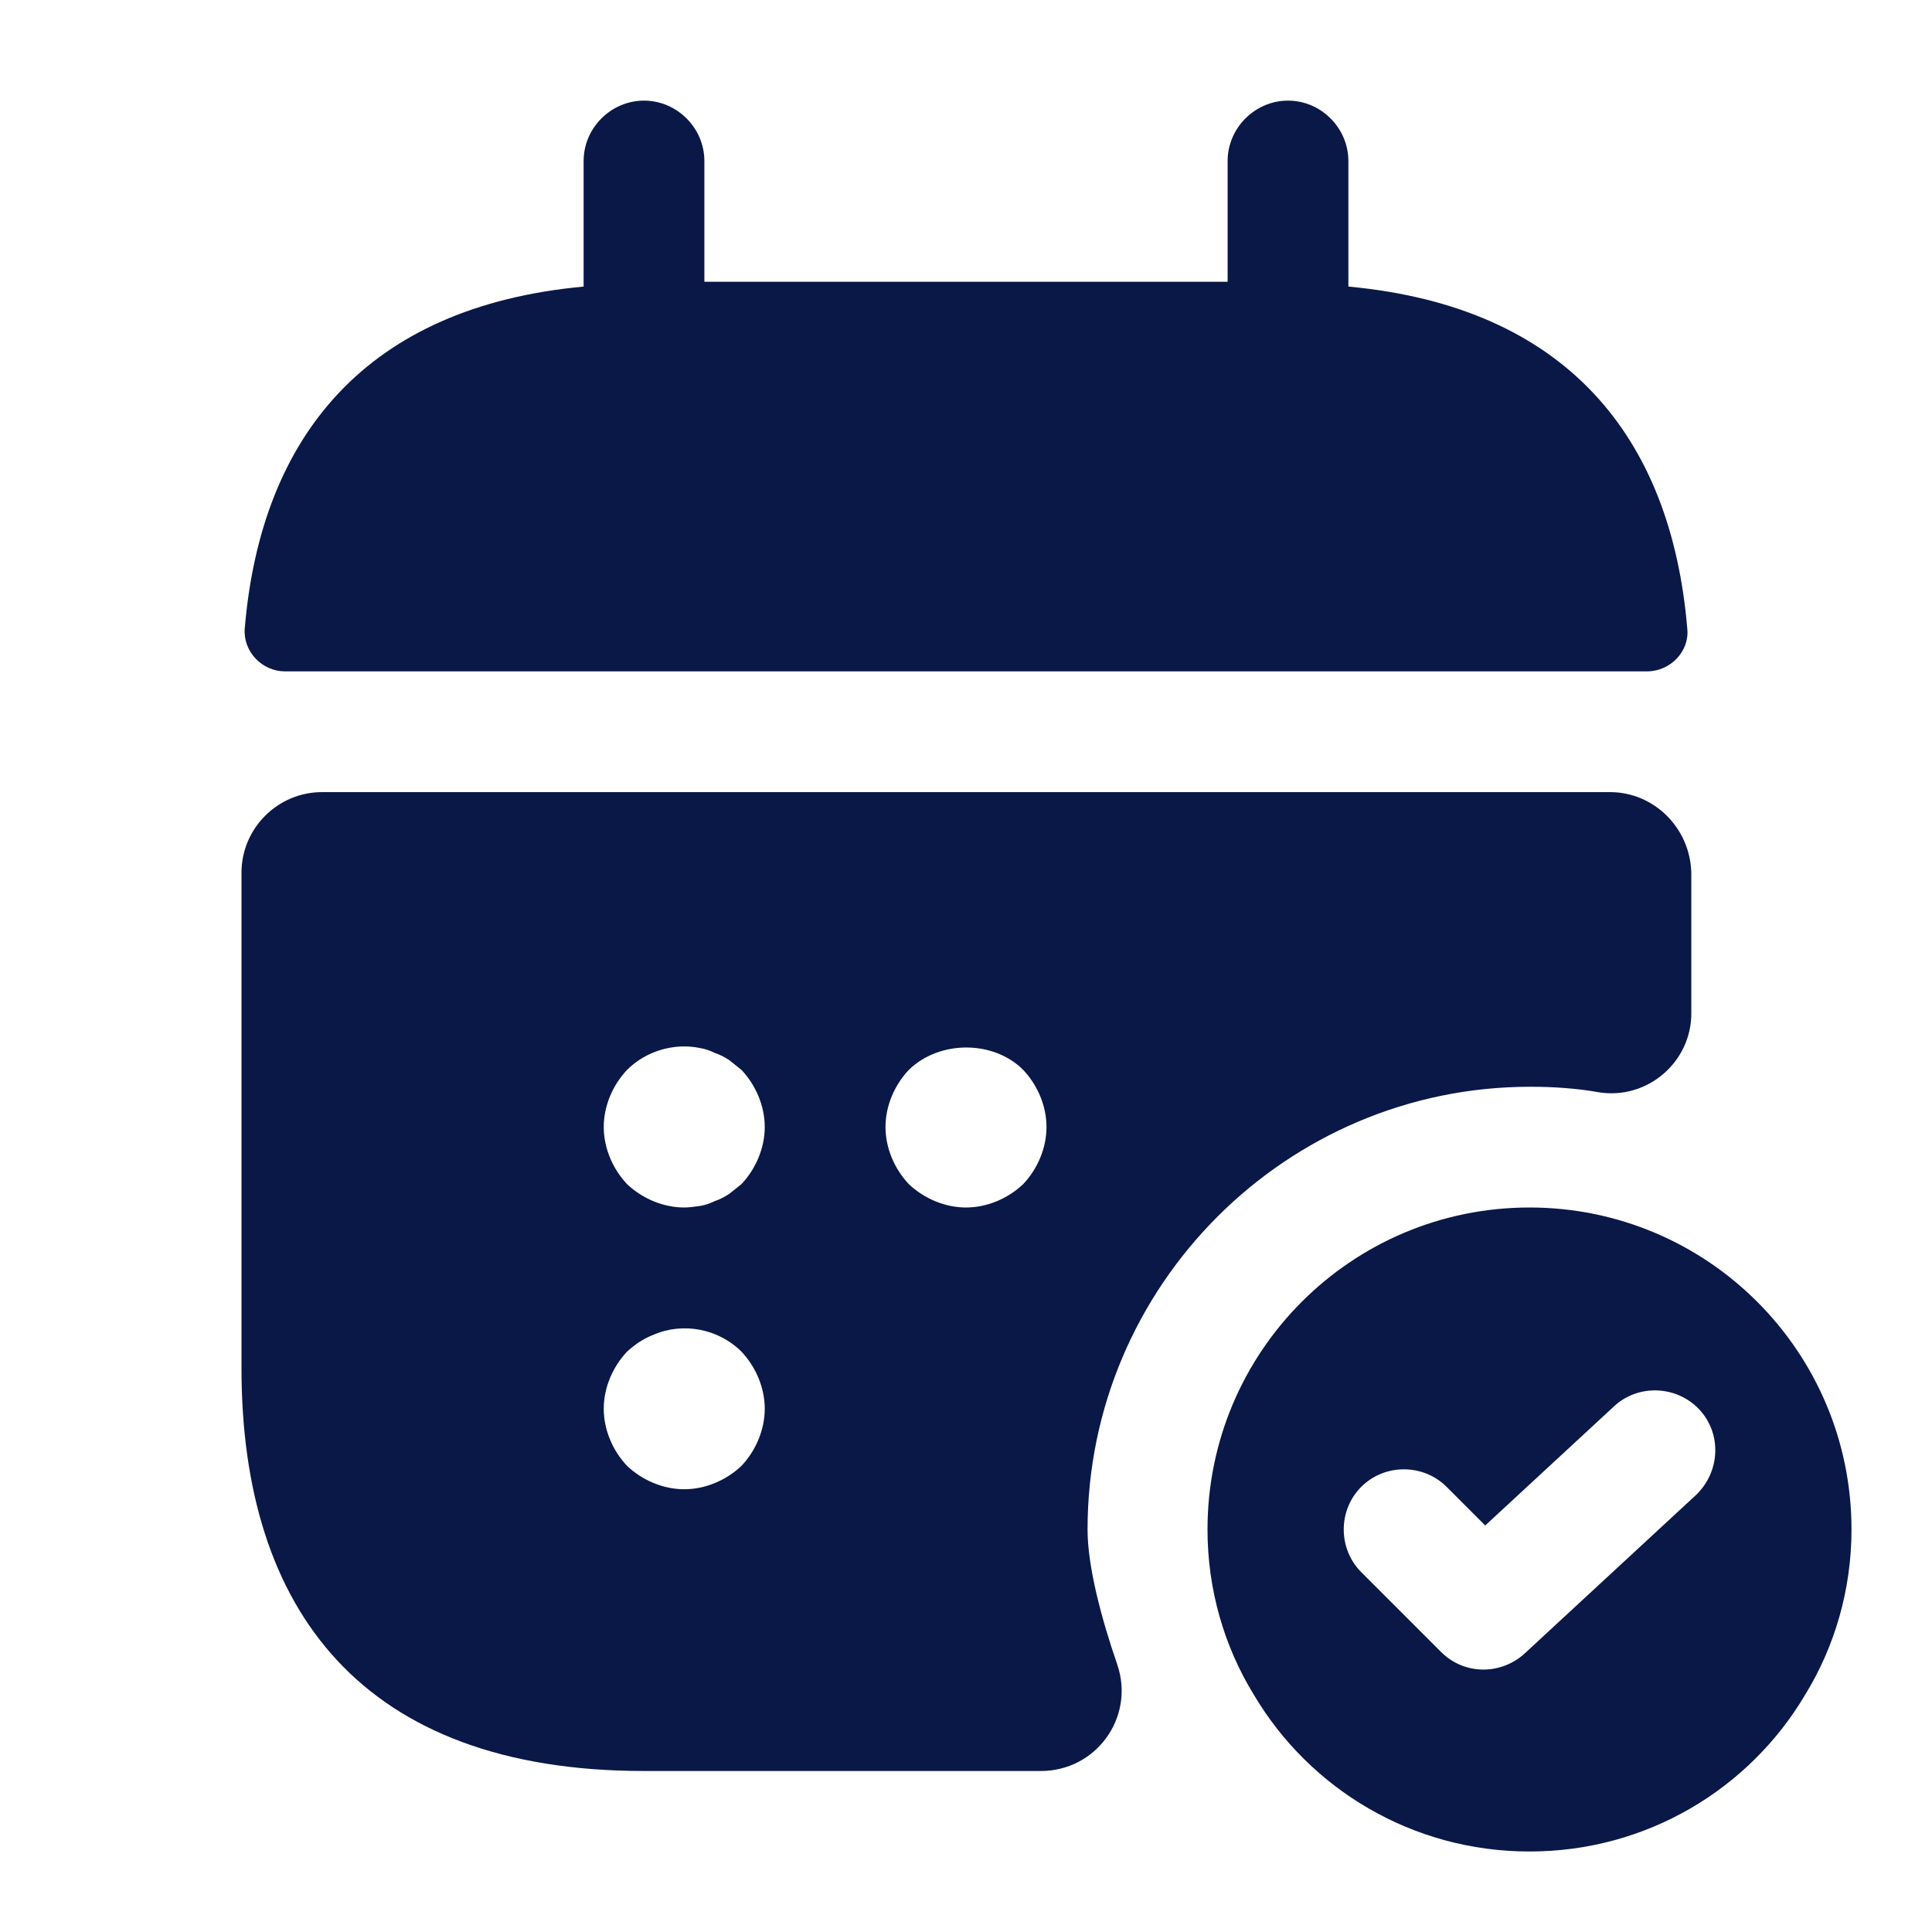
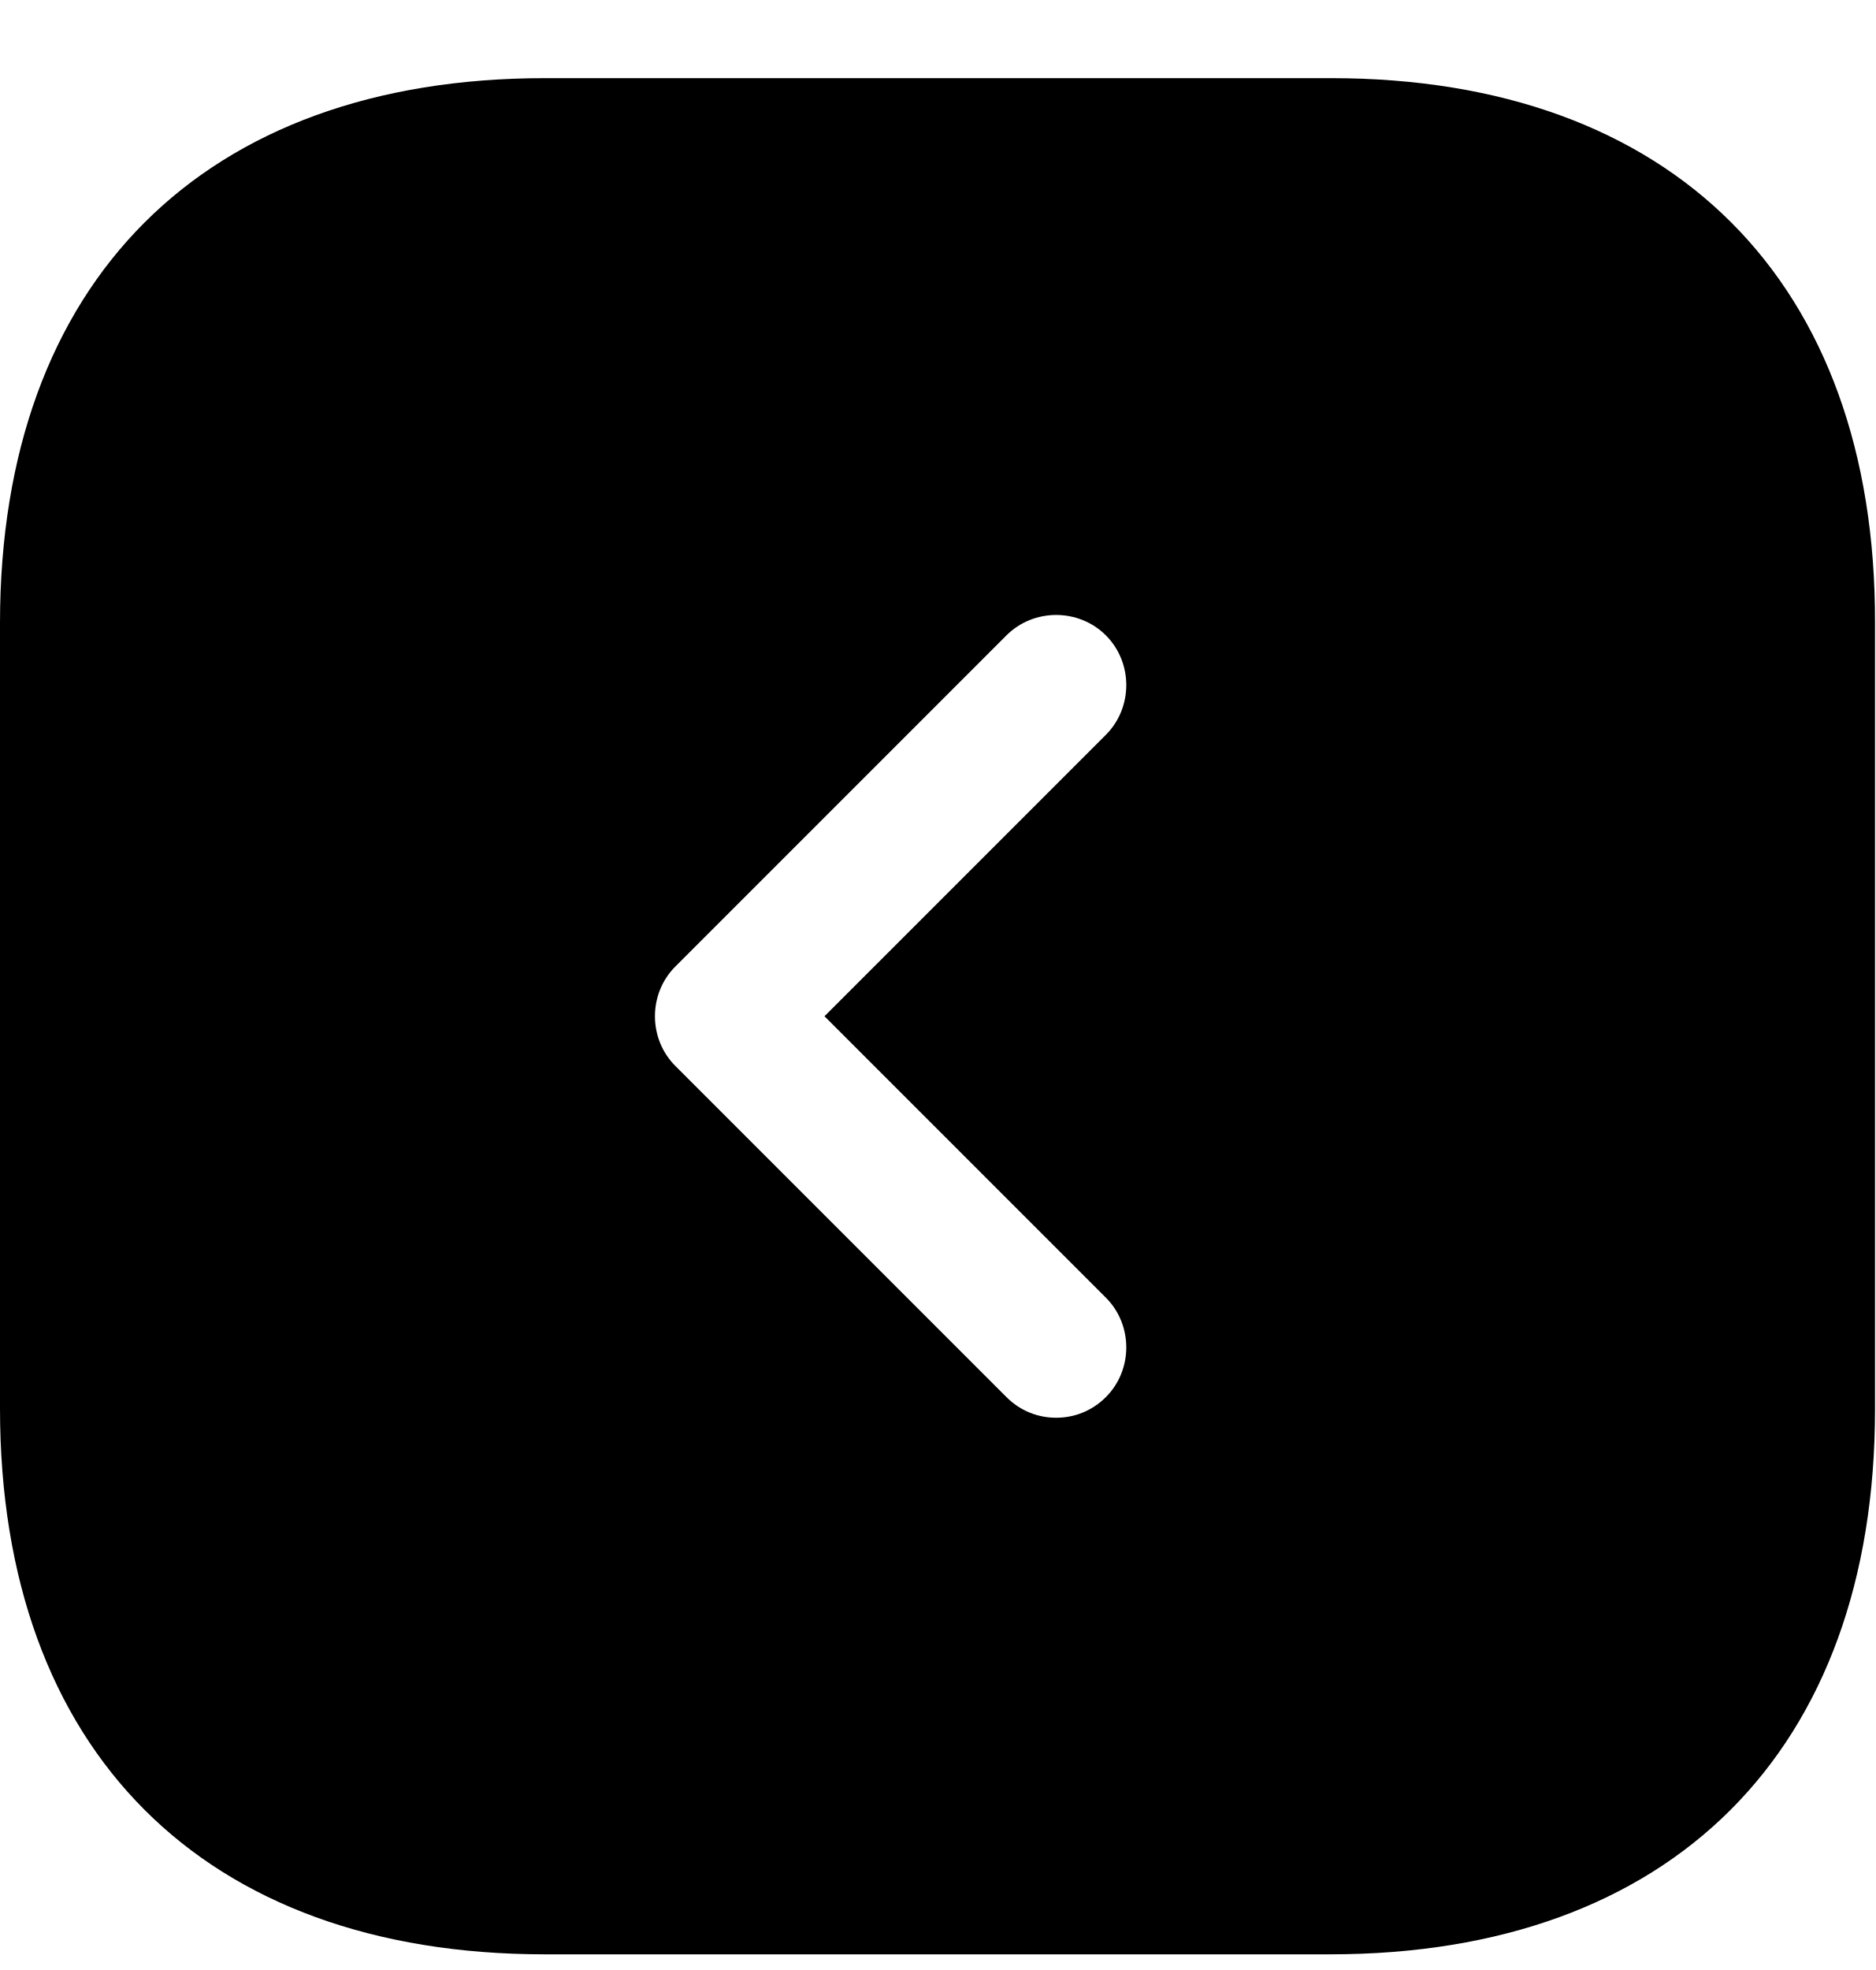
- <svg xmlns="http://www.w3.org/2000/svg" width="20" height="20" viewBox="0 0 24 24" fill="none">
-   <path d="M16.75 3.56V2C16.75 1.59 16.41 1.25 16 1.25C15.59 1.25 15.25 1.59 15.25 2V3.5H8.75V2C8.75 1.59 8.41 1.25 8 1.25C7.59 1.25 7.25 1.59 7.25 2V3.56C4.55 3.81 3.24 5.42 3.04 7.81C3.02 8.1 3.26 8.34 3.54 8.34H20.46C20.75 8.34 20.99 8.09 20.96 7.81C20.76 5.42 19.45 3.81 16.75 3.56Z" fill="#0A1847" />
-   <path d="M19 15C16.79 15 15 16.79 15 19C15 19.75 15.21 20.46 15.58 21.06C16.27 22.22 17.54 23 19 23C20.46 23 21.73 22.22 22.42 21.06C22.79 20.46 23 19.75 23 19C23 16.79 21.21 15 19 15ZM21.07 18.57L18.94 20.54C18.8 20.67 18.61 20.74 18.43 20.74C18.24 20.74 18.05 20.67 17.9 20.52L16.91 19.53C16.62 19.24 16.62 18.76 16.91 18.47C17.2 18.18 17.68 18.18 17.97 18.47L18.45 18.95L20.05 17.47C20.35 17.19 20.83 17.21 21.11 17.51C21.39 17.81 21.37 18.28 21.07 18.57Z" fill="#0A1847" />
-   <path d="M20 9.84H4C3.45 9.84 3 10.29 3 10.84V17C3 20 4.5 22 8 22H12.93C13.62 22 14.1 21.33 13.88 20.68C13.68 20.1 13.51 19.46 13.51 19C13.51 15.97 15.98 13.5 19.01 13.5C19.3 13.5 19.59 13.52 19.87 13.57C20.47 13.66 21.01 13.19 21.01 12.59V10.85C21 10.29 20.55 9.84 20 9.84ZM9.21 18.21C9.02 18.39 8.76 18.5 8.5 18.5C8.24 18.5 7.98 18.39 7.79 18.21C7.61 18.02 7.5 17.76 7.5 17.5C7.5 17.24 7.61 16.98 7.79 16.79C7.89 16.7 7.99 16.63 8.12 16.58C8.49 16.42 8.93 16.51 9.21 16.79C9.39 16.98 9.5 17.24 9.5 17.5C9.5 17.76 9.39 18.02 9.21 18.21ZM9.21 14.71C9.16 14.75 9.11 14.79 9.06 14.83C9 14.87 8.94 14.9 8.88 14.92C8.82 14.95 8.76 14.97 8.7 14.98C8.63 14.99 8.56 15 8.5 15C8.24 15 7.98 14.89 7.79 14.71C7.61 14.52 7.5 14.26 7.5 14C7.5 13.74 7.61 13.48 7.79 13.29C8.02 13.06 8.37 12.95 8.7 13.02C8.76 13.03 8.82 13.05 8.88 13.08C8.94 13.1 9 13.13 9.06 13.17C9.11 13.21 9.16 13.25 9.21 13.29C9.39 13.48 9.5 13.74 9.5 14C9.5 14.26 9.39 14.52 9.21 14.71ZM12.71 14.71C12.52 14.89 12.26 15 12 15C11.74 15 11.48 14.89 11.29 14.71C11.11 14.52 11 14.26 11 14C11 13.74 11.11 13.48 11.29 13.29C11.67 12.92 12.34 12.92 12.71 13.29C12.89 13.48 13 13.74 13 14C13 14.26 12.89 14.52 12.71 14.71Z" fill="#0A1847" />
+ <svg xmlns="http://www.w3.org/2000/svg" width="20" height="21" viewBox="0 0 20 21" fill="none">
+   <path d="M14.19 0.833H5.81C2.17 0.833 0 3.003 0 6.643V15.013C0 18.663 2.17 20.833 5.81 20.833H14.18C17.82 20.833 19.99 18.663 19.99 15.023V6.643C20 3.003 17.83 0.833 14.19 0.833ZM11.79 13.833C12.08 14.123 12.08 14.603 11.79 14.893C11.64 15.043 11.45 15.113 11.26 15.113C11.07 15.113 10.88 15.043 10.73 14.893L7.2 11.363C6.91 11.073 6.91 10.593 7.2 10.303L10.73 6.773C11.02 6.483 11.5 6.483 11.79 6.773C12.08 7.063 12.08 7.543 11.79 7.833L8.79 10.833L11.79 13.833Z" fill="black" className="fill-white opacity-100  sm:fill-black" />
</svg>
